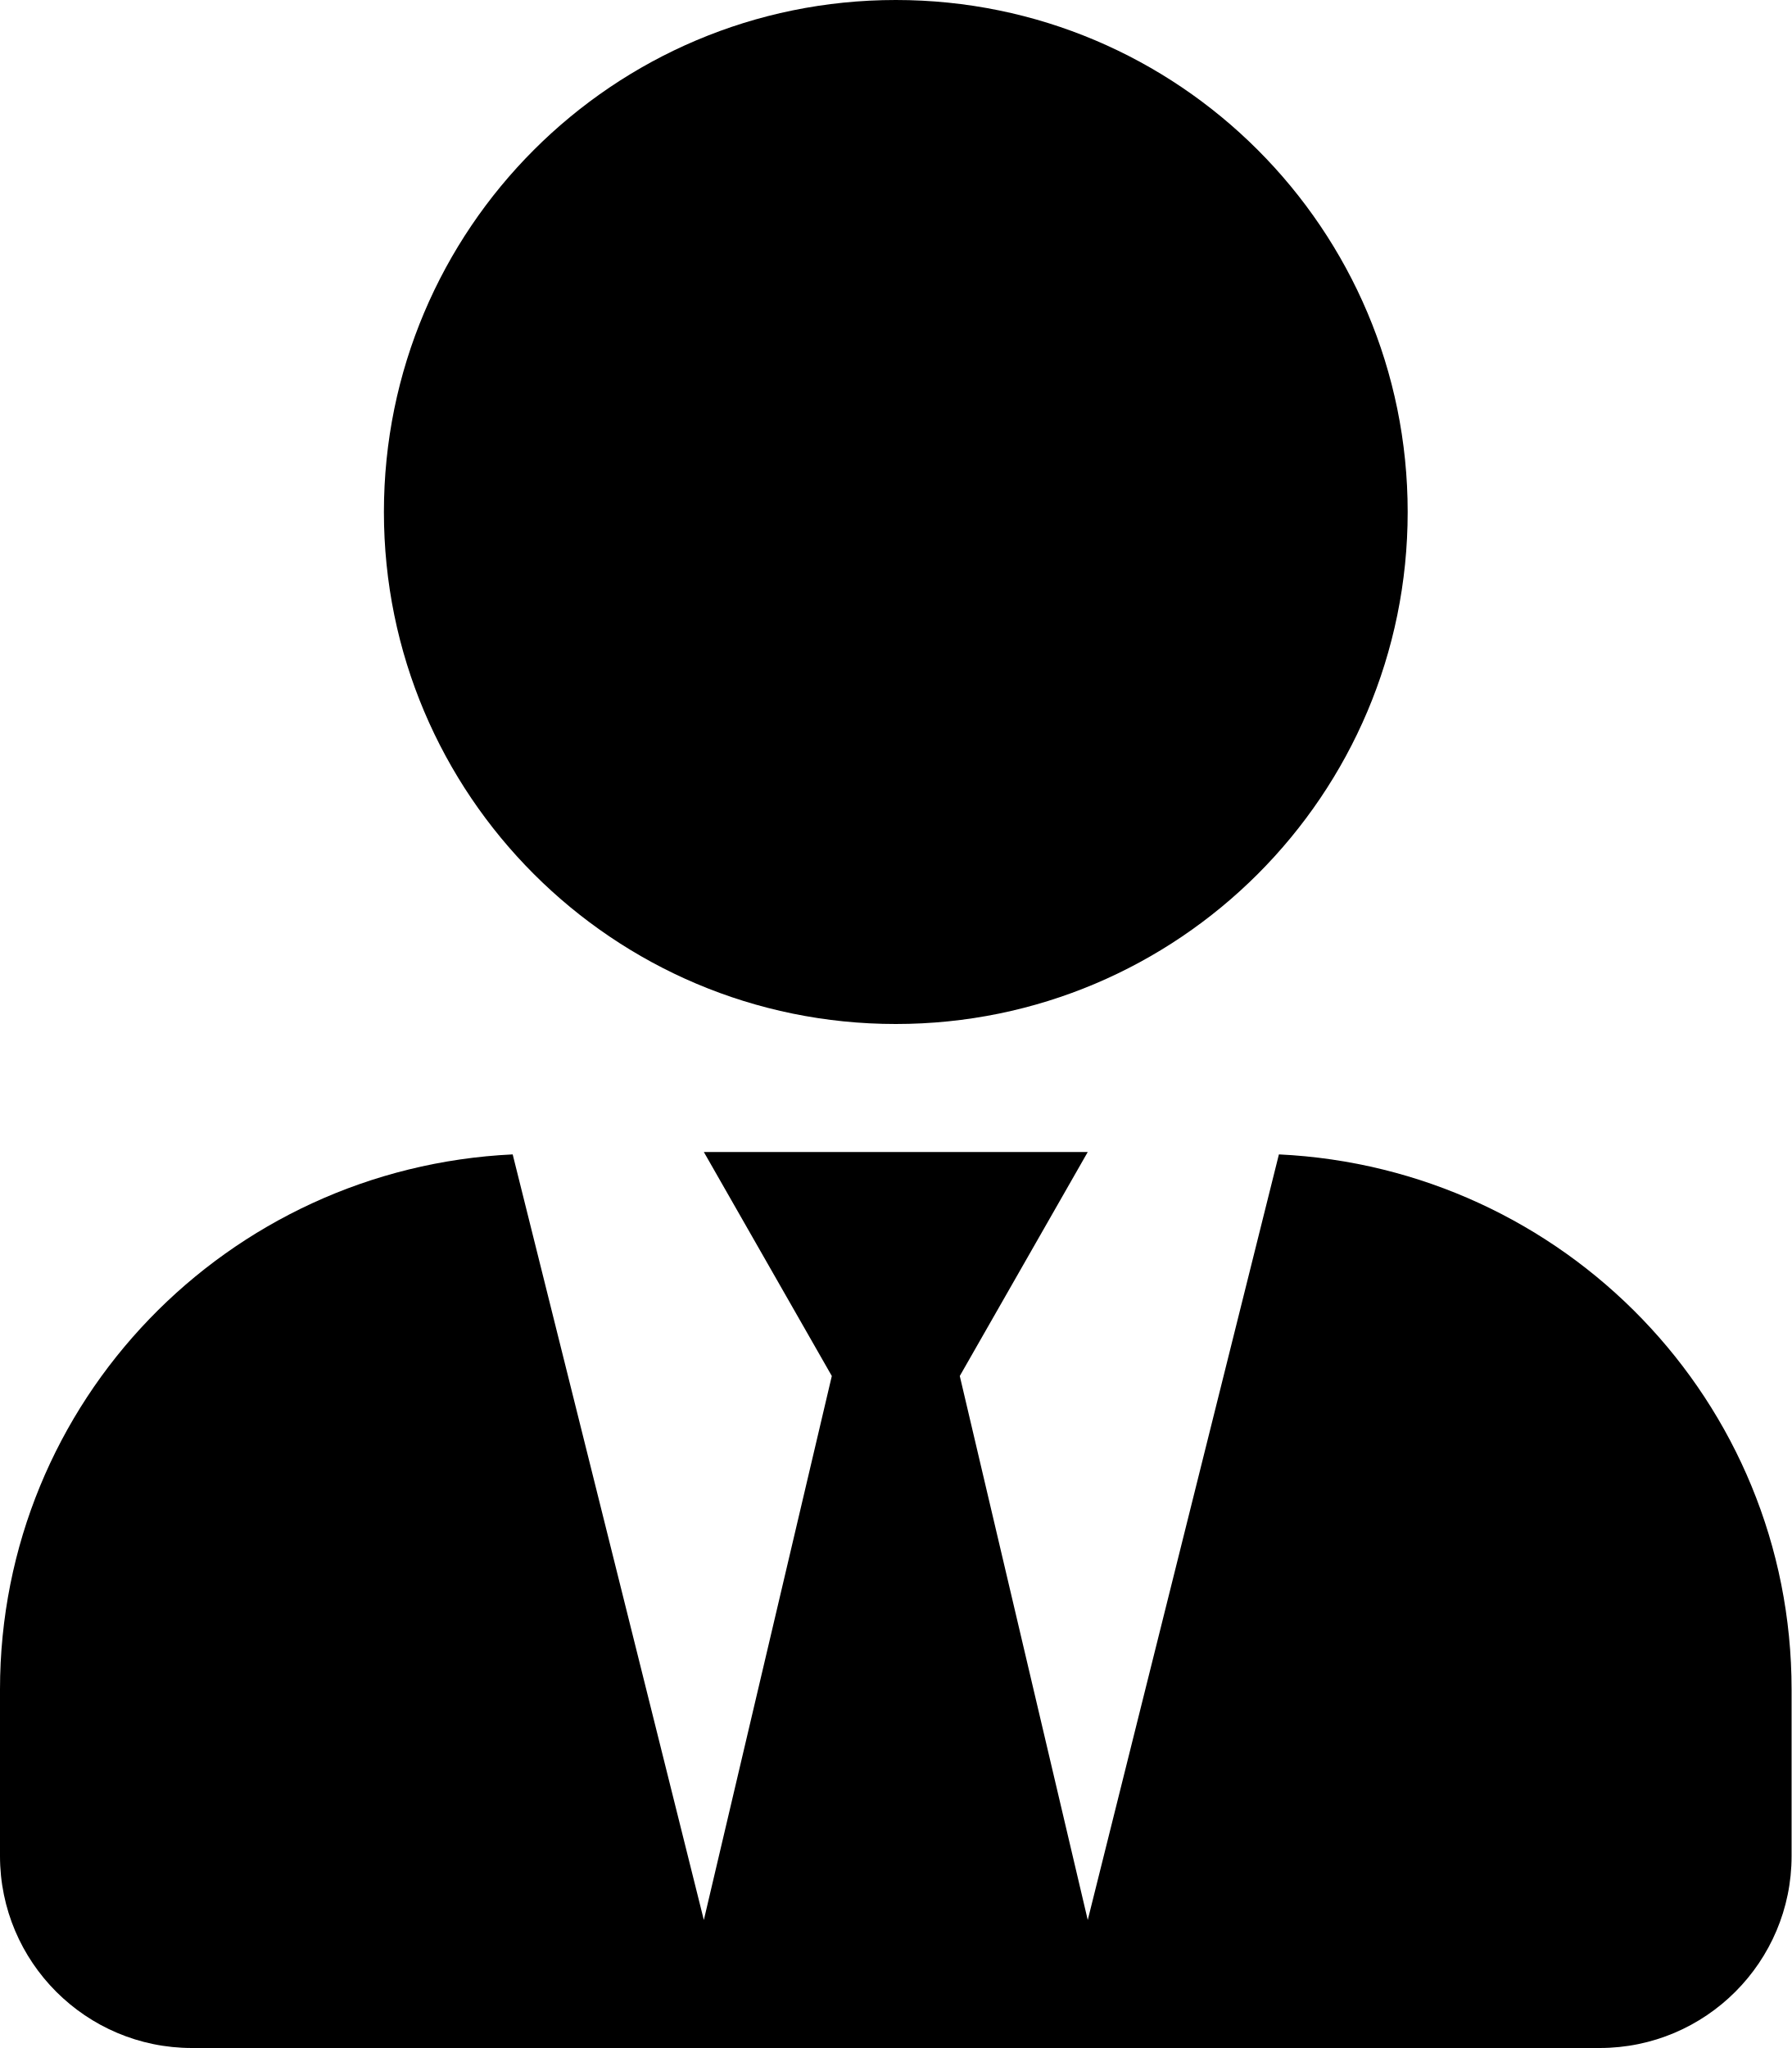
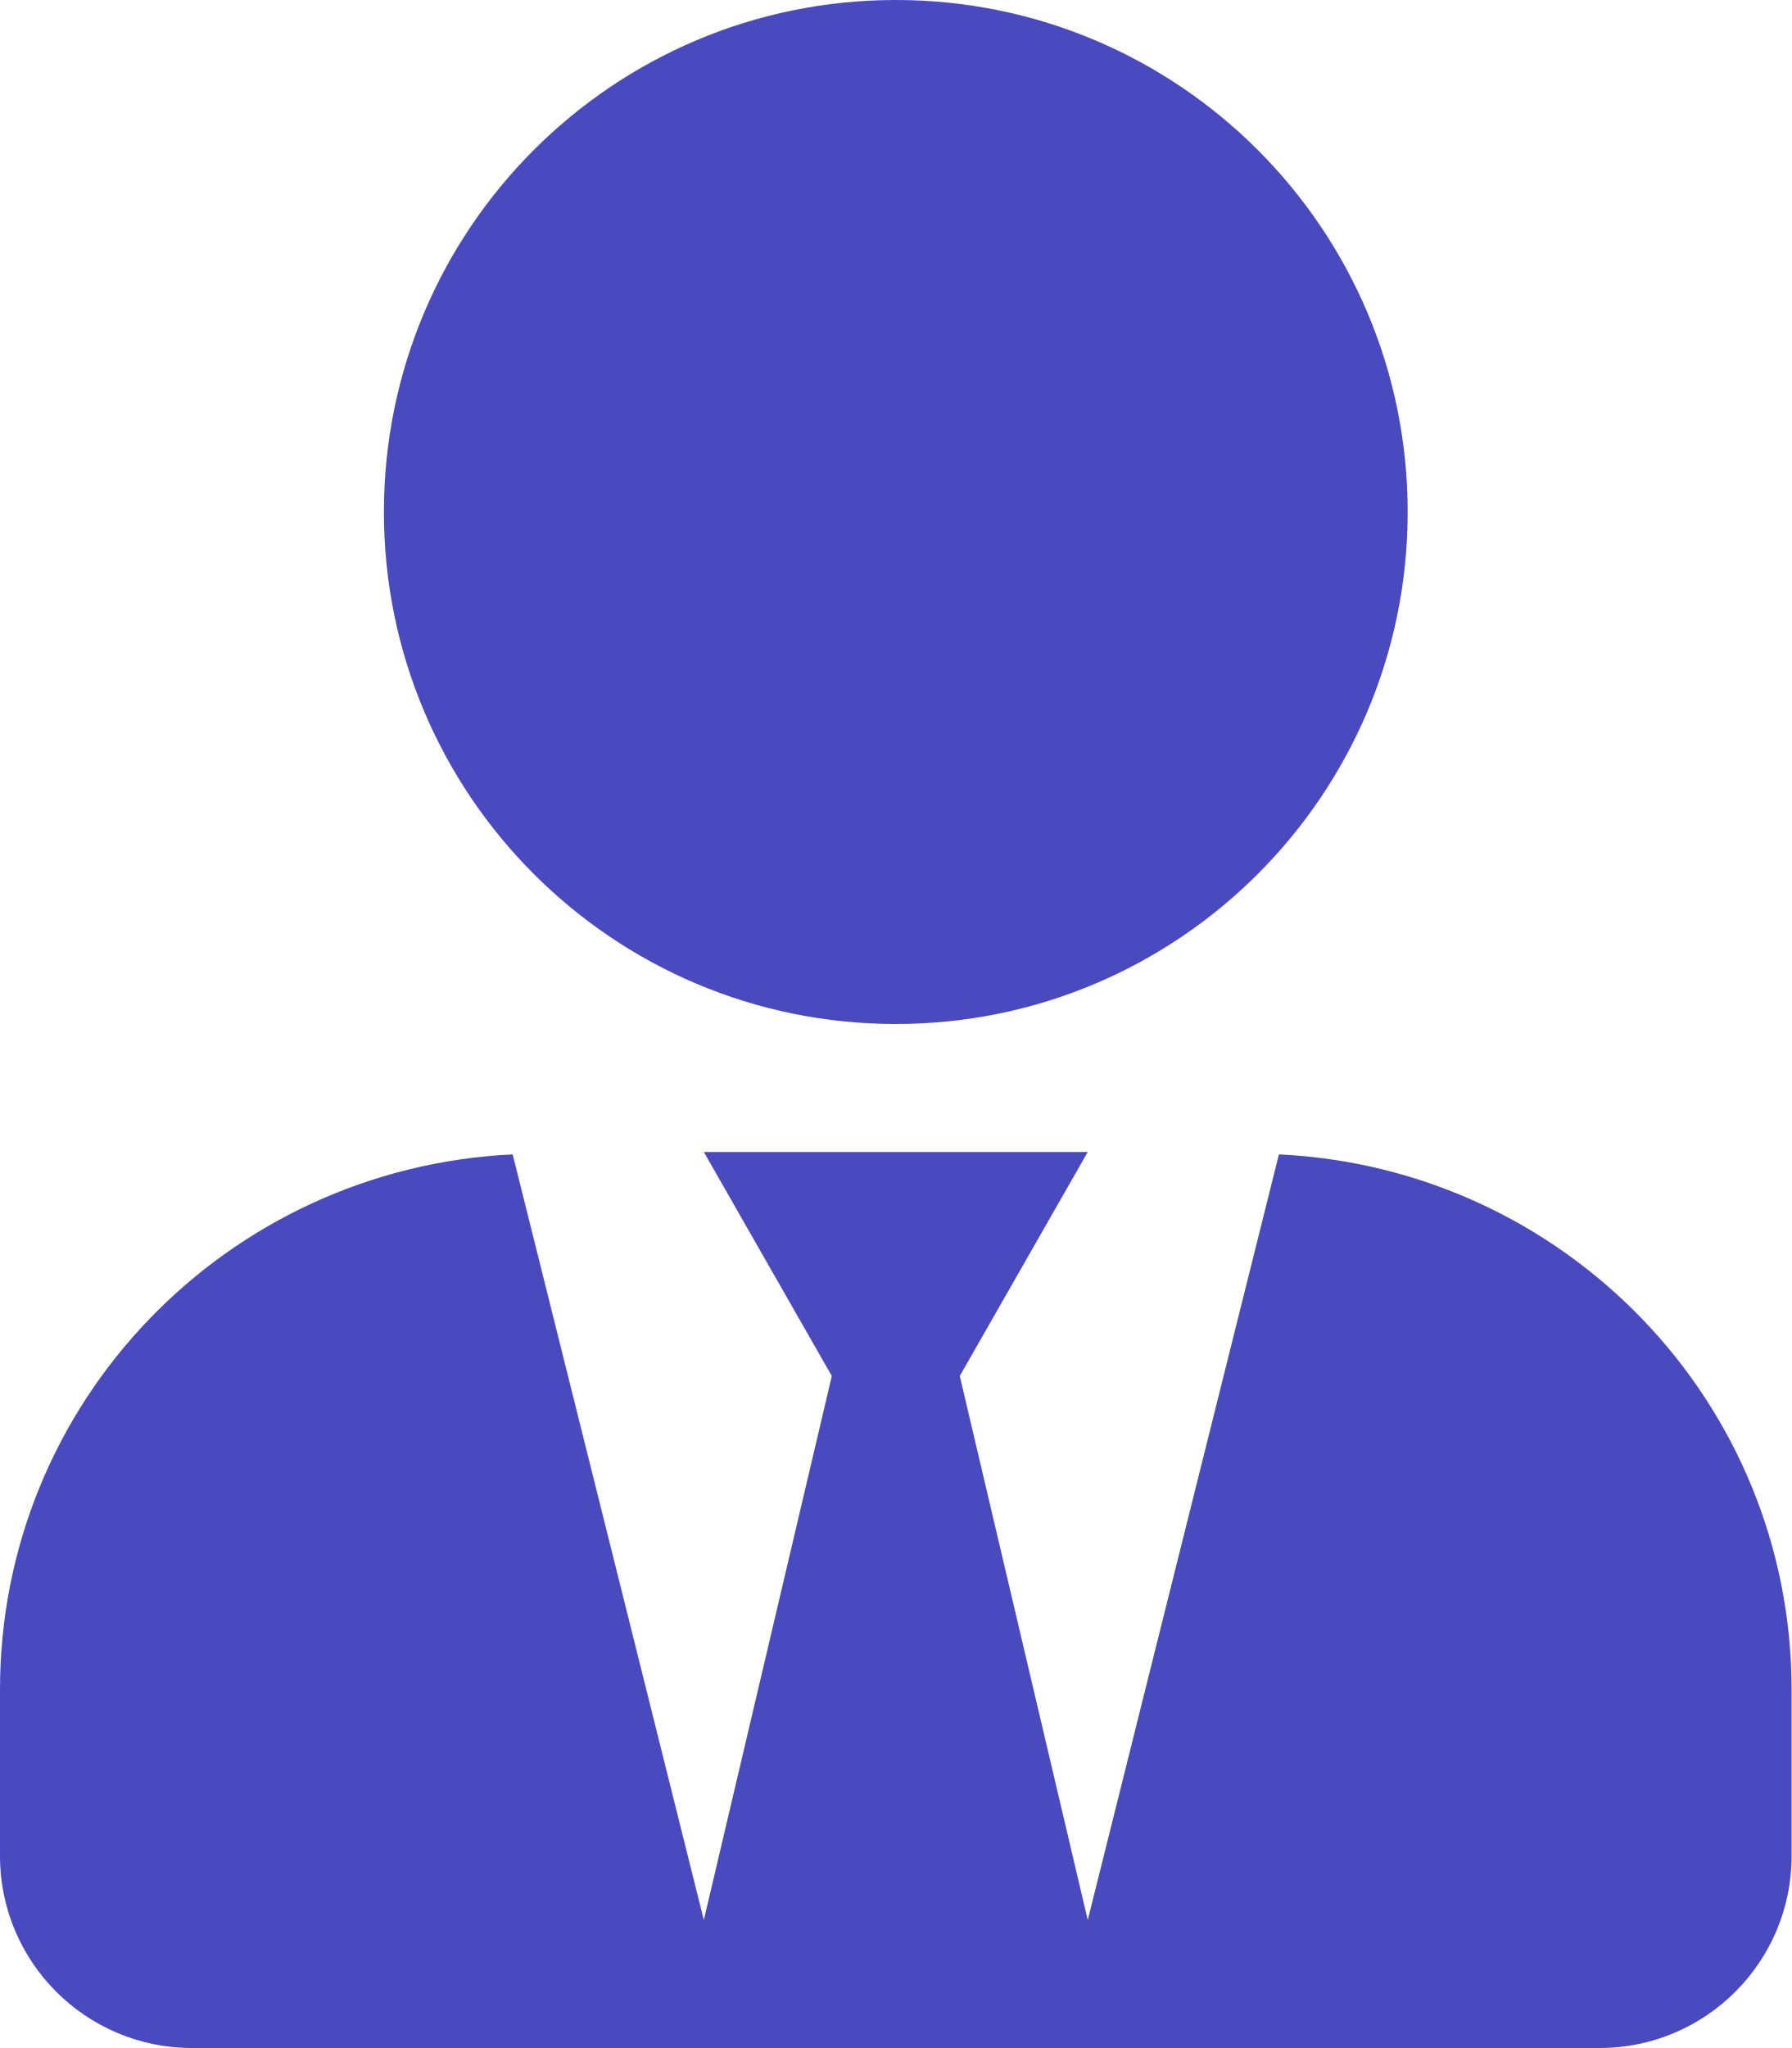
<svg xmlns="http://www.w3.org/2000/svg" aria-hidden="true" focusable="false" data-prefix="fas" data-icon="user-tie" class="svg-inline--fa fa-user-tie fa-w-14" role="img" viewBox="0 0 448 512">
-   <path fill="currentColor" d="M224 256c70.7 0 128-57.3 128-128S294.7 0 224 0 96 57.3 96 128s57.3 128 128 128zm95.8 32.6L272 480l-32-136 32-56h-96l32 56-32 136-47.8-191.4C56.9 292 0 350.3 0 422.4V464c0 26.5 21.5 48 48 48h352c26.5 0 48-21.5 48-48v-41.6c0-72.1-56.9-130.4-128.2-133.8z" />
+   <path fill="#4a4ac0" d="M224 256c70.7 0 128-57.3 128-128S294.7 0 224 0 96 57.3 96 128s57.3 128 128 128zm95.8 32.6L272 480l-32-136 32-56h-96l32 56-32 136-47.8-191.4C56.9 292 0 350.3 0 422.4V464c0 26.5 21.5 48 48 48h352c26.5 0 48-21.5 48-48v-41.6c0-72.1-56.9-130.4-128.2-133.8z" />
</svg>
